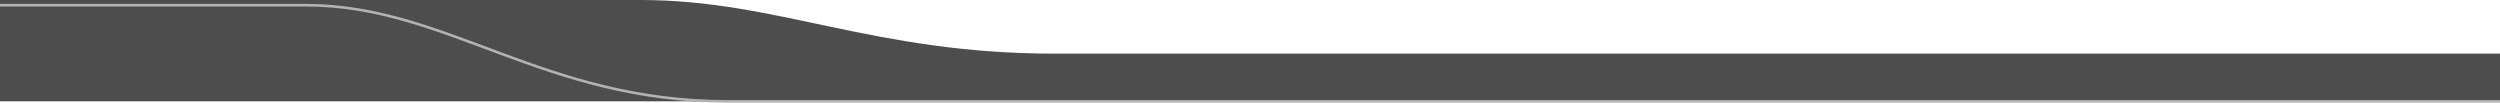
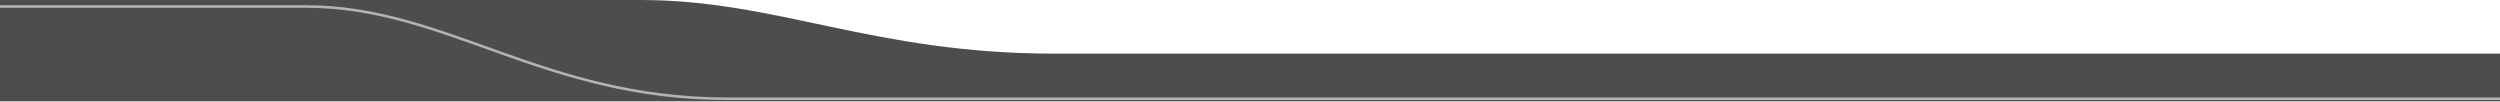
- <svg xmlns="http://www.w3.org/2000/svg" width="1924" height="79" viewBox="0 0 1924 79" fill="none">
+ <svg xmlns="http://www.w3.org/2000/svg" width="1924" height="78" viewBox="0 0 1924 78" fill="none">
  <path d="M1923.94 41.274C1923.94 41.274 951.242 41.274 811.446 41.274C671.65 41.274 598.692 0 492.964 0C387.236 0 0 0 0 0V78H1924V41.274H1923.94Z" fill="#4D4D4D" />
-   <path d="M1924 78C1924 78 702.441 78 560.049 78C417.656 78 343.337 4 235.569 4C127.801 4 0 4 0 4" stroke="#B3B3B3" stroke-width="2" stroke-miterlimit="10" />
+   <path d="M1924 76C1924 76 702.441 76 560.049 76C417.656 76 343.337 5 235.569 5C127.801 5 0 5 0 5" stroke="#B3B3B3" stroke-width="2" stroke-miterlimit="10" />
</svg>
